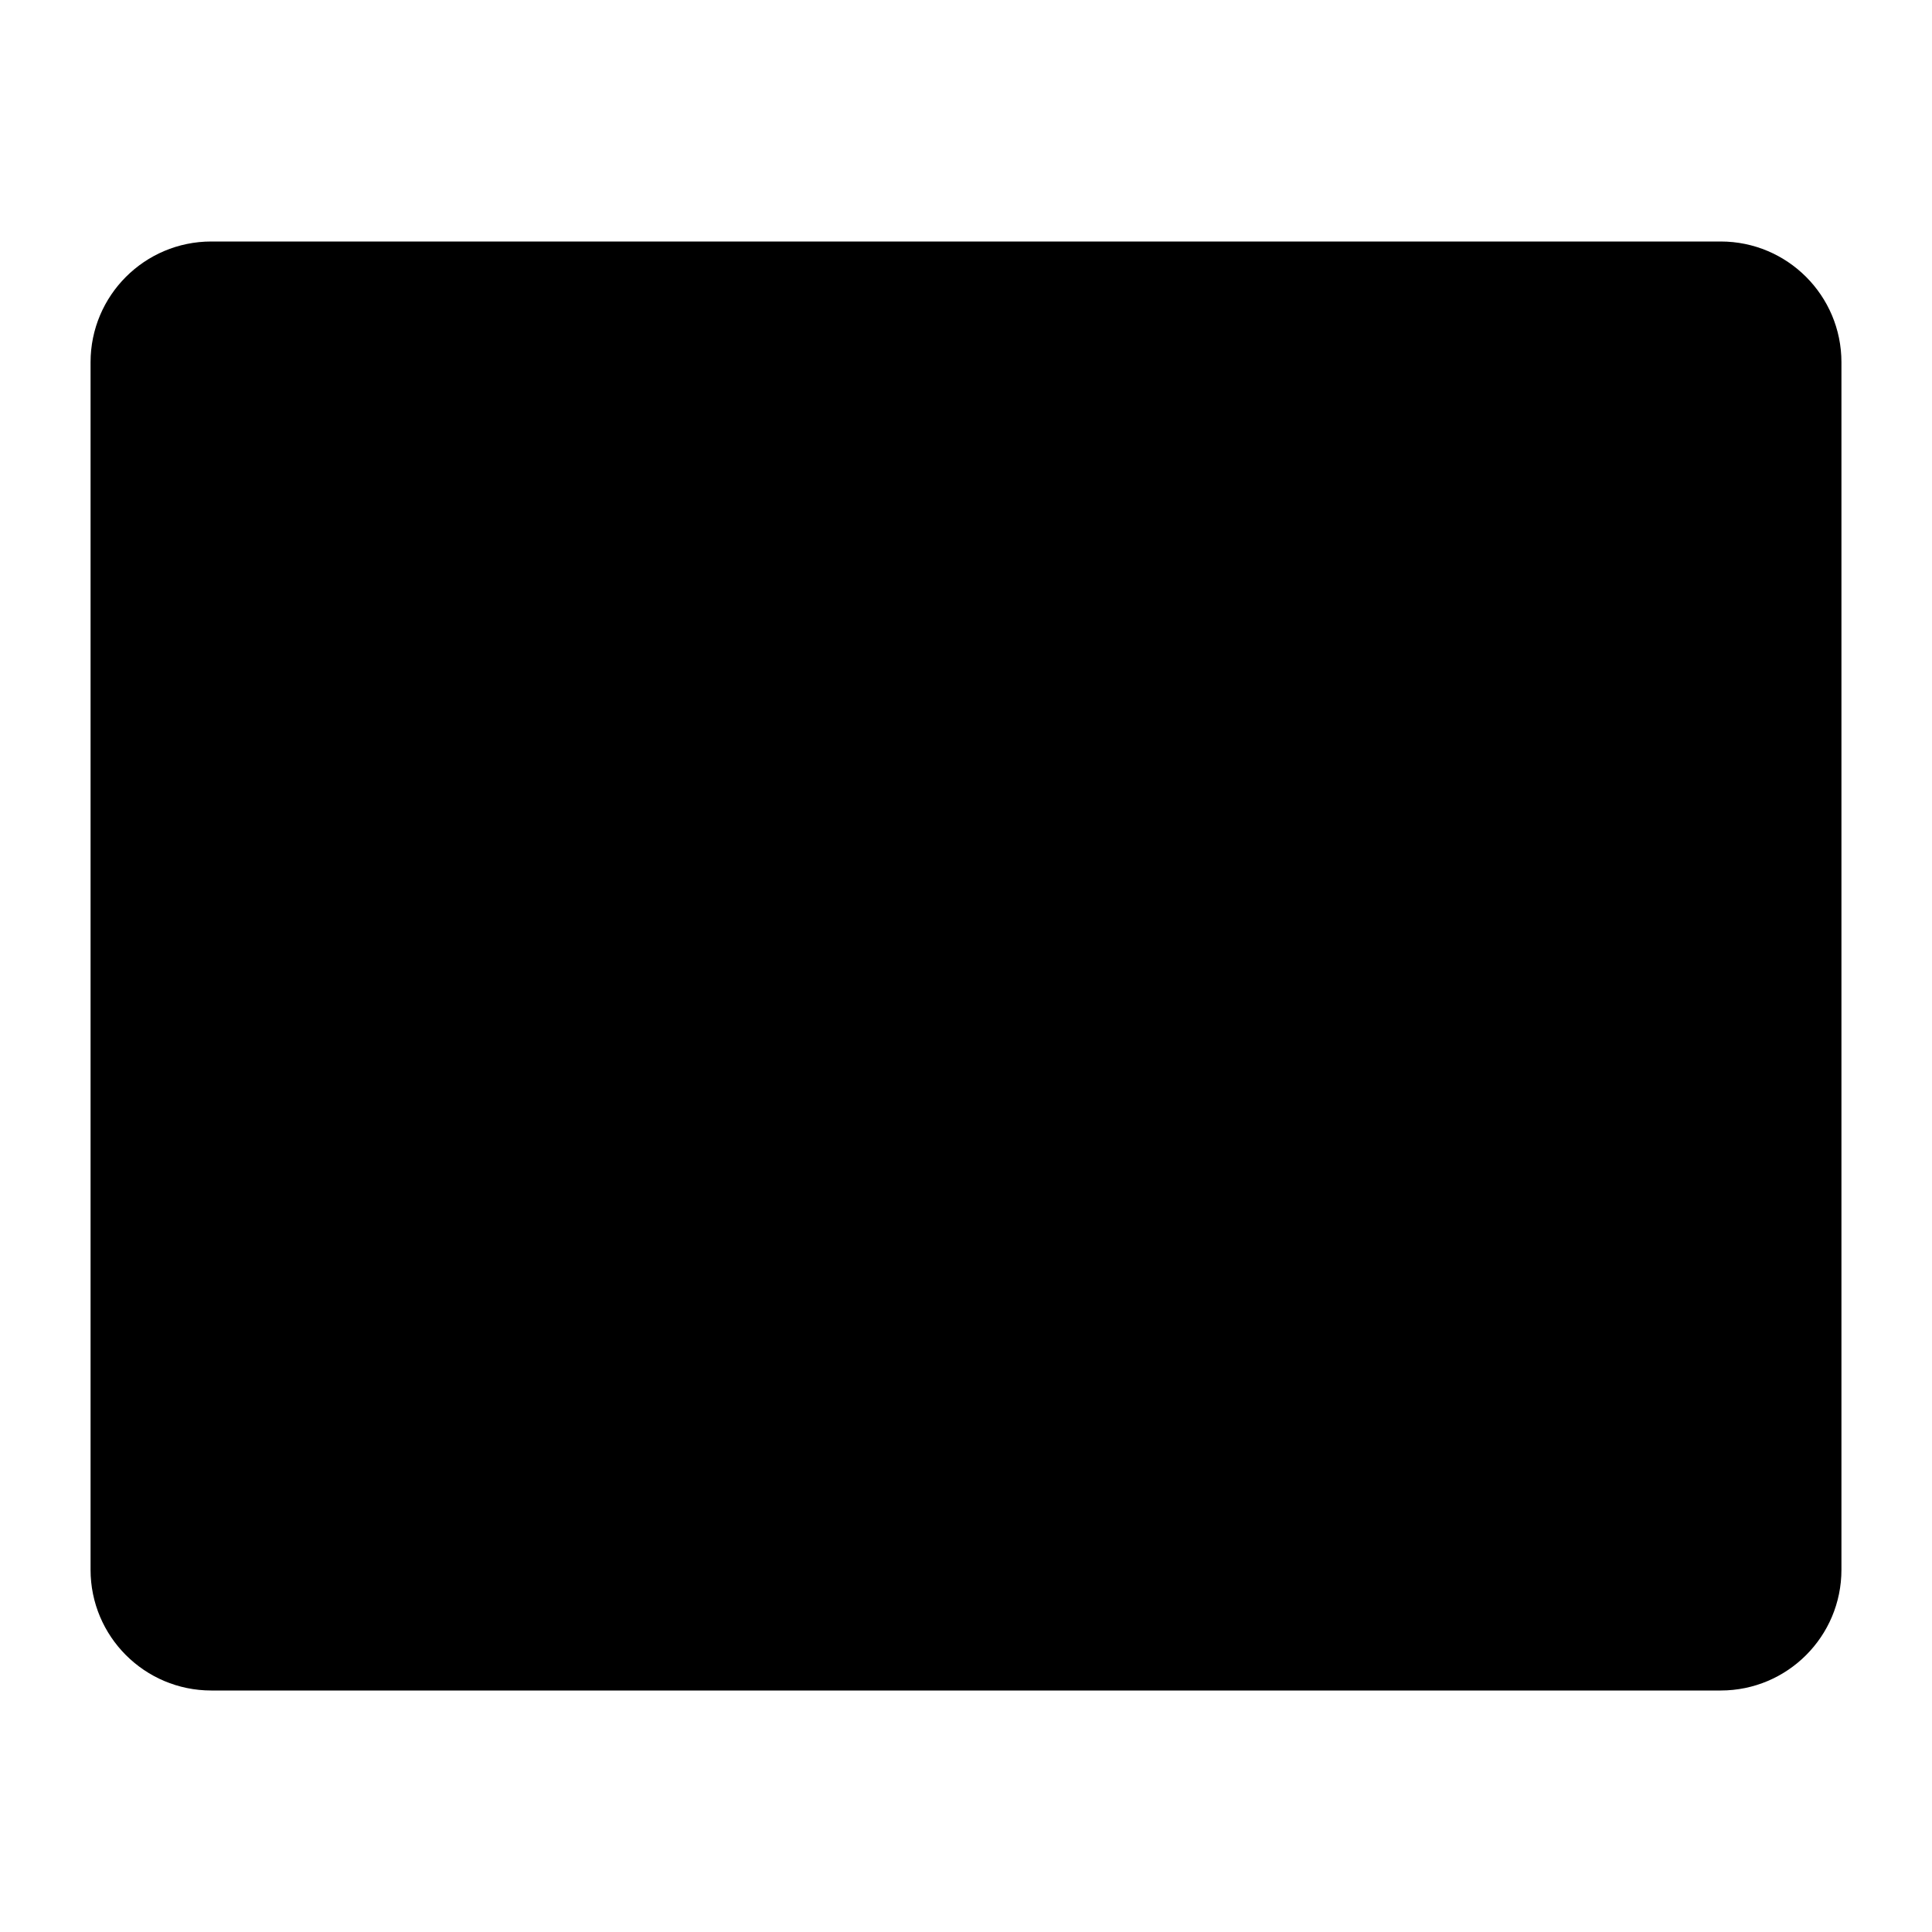
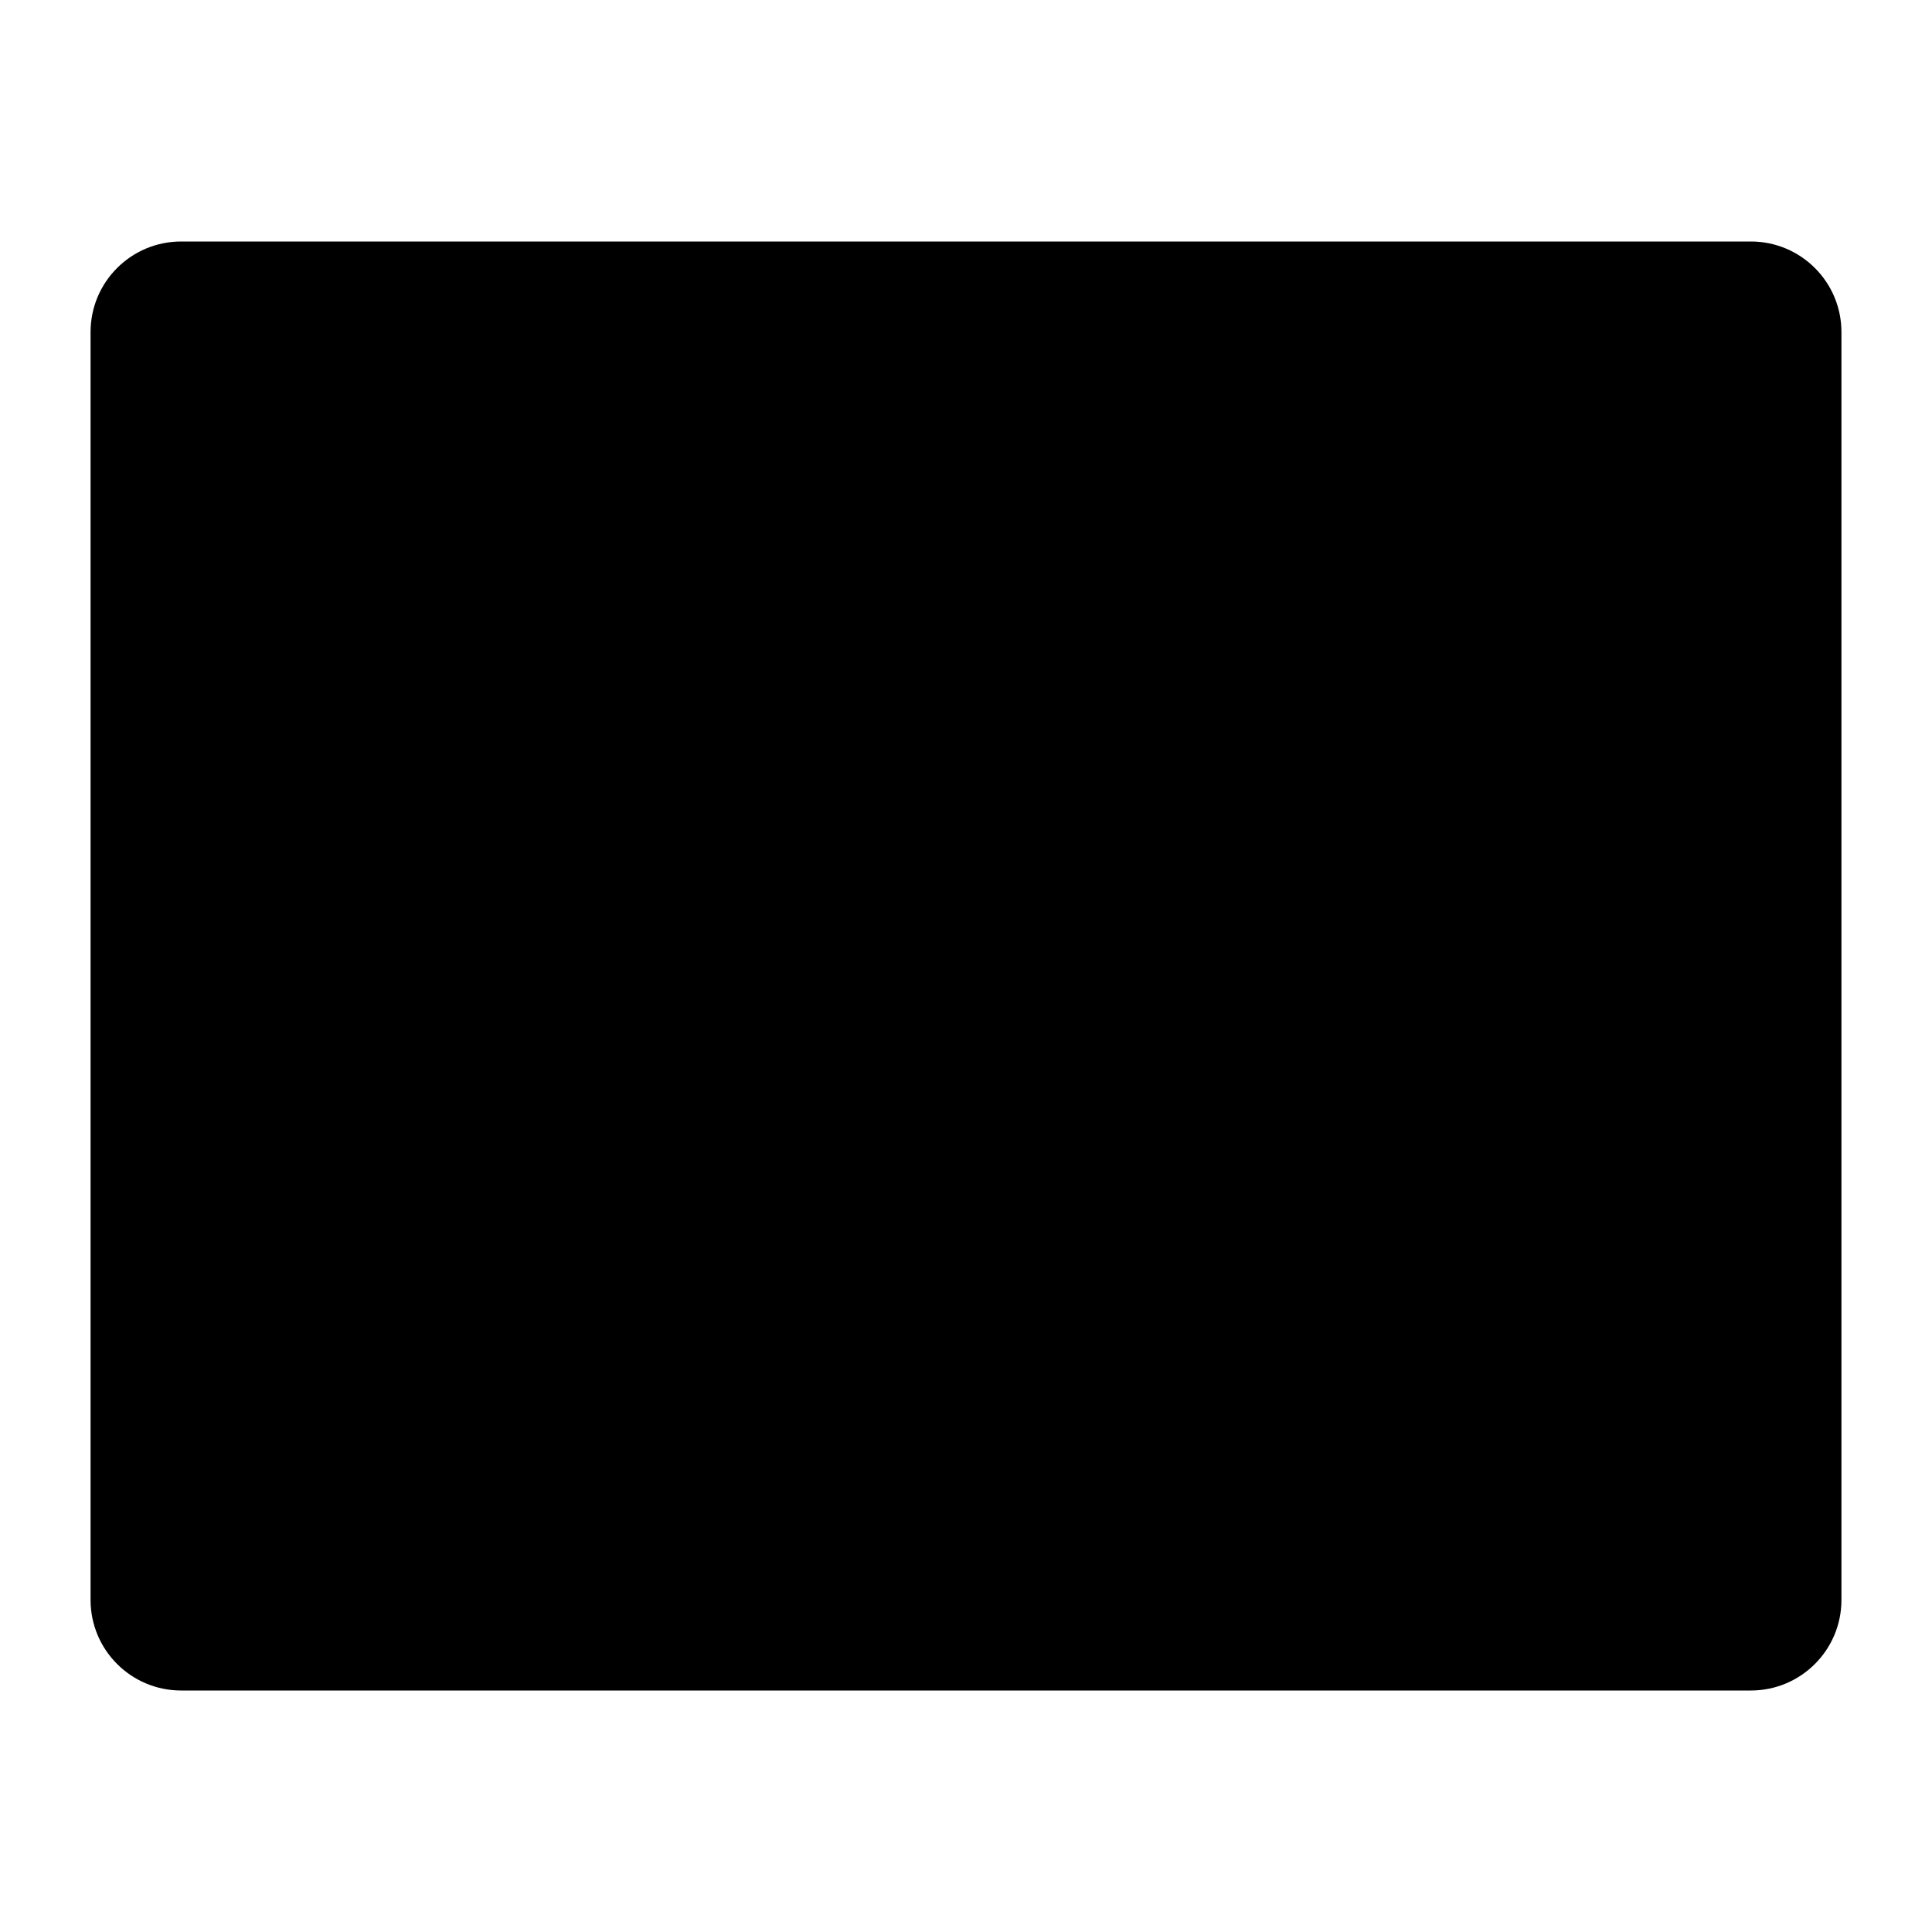
- <svg xmlns="http://www.w3.org/2000/svg" width="512" height="512" viewBox="0 0 512 512" class="line-icon">
-   <rect x="24" y="64" width="464" height="384" rx="32" />
-   <path d="M24 152H488" />
-   <path d="M160 232L224 288L160 344" stroke-linecap="round" />
+ <svg xmlns="http://www.w3.org/2000/svg" width="512" height="512" viewBox="0 0 512 512" class="lineIcon">
+   <rect x="24" y="64" width="464" height="384" rx="24" />
+   <path d="M36 144H476" />
+   <path d="M152 156V436" />
+   <rect x="184" y="180" width="128" height="144" rx="16" />
</svg>
